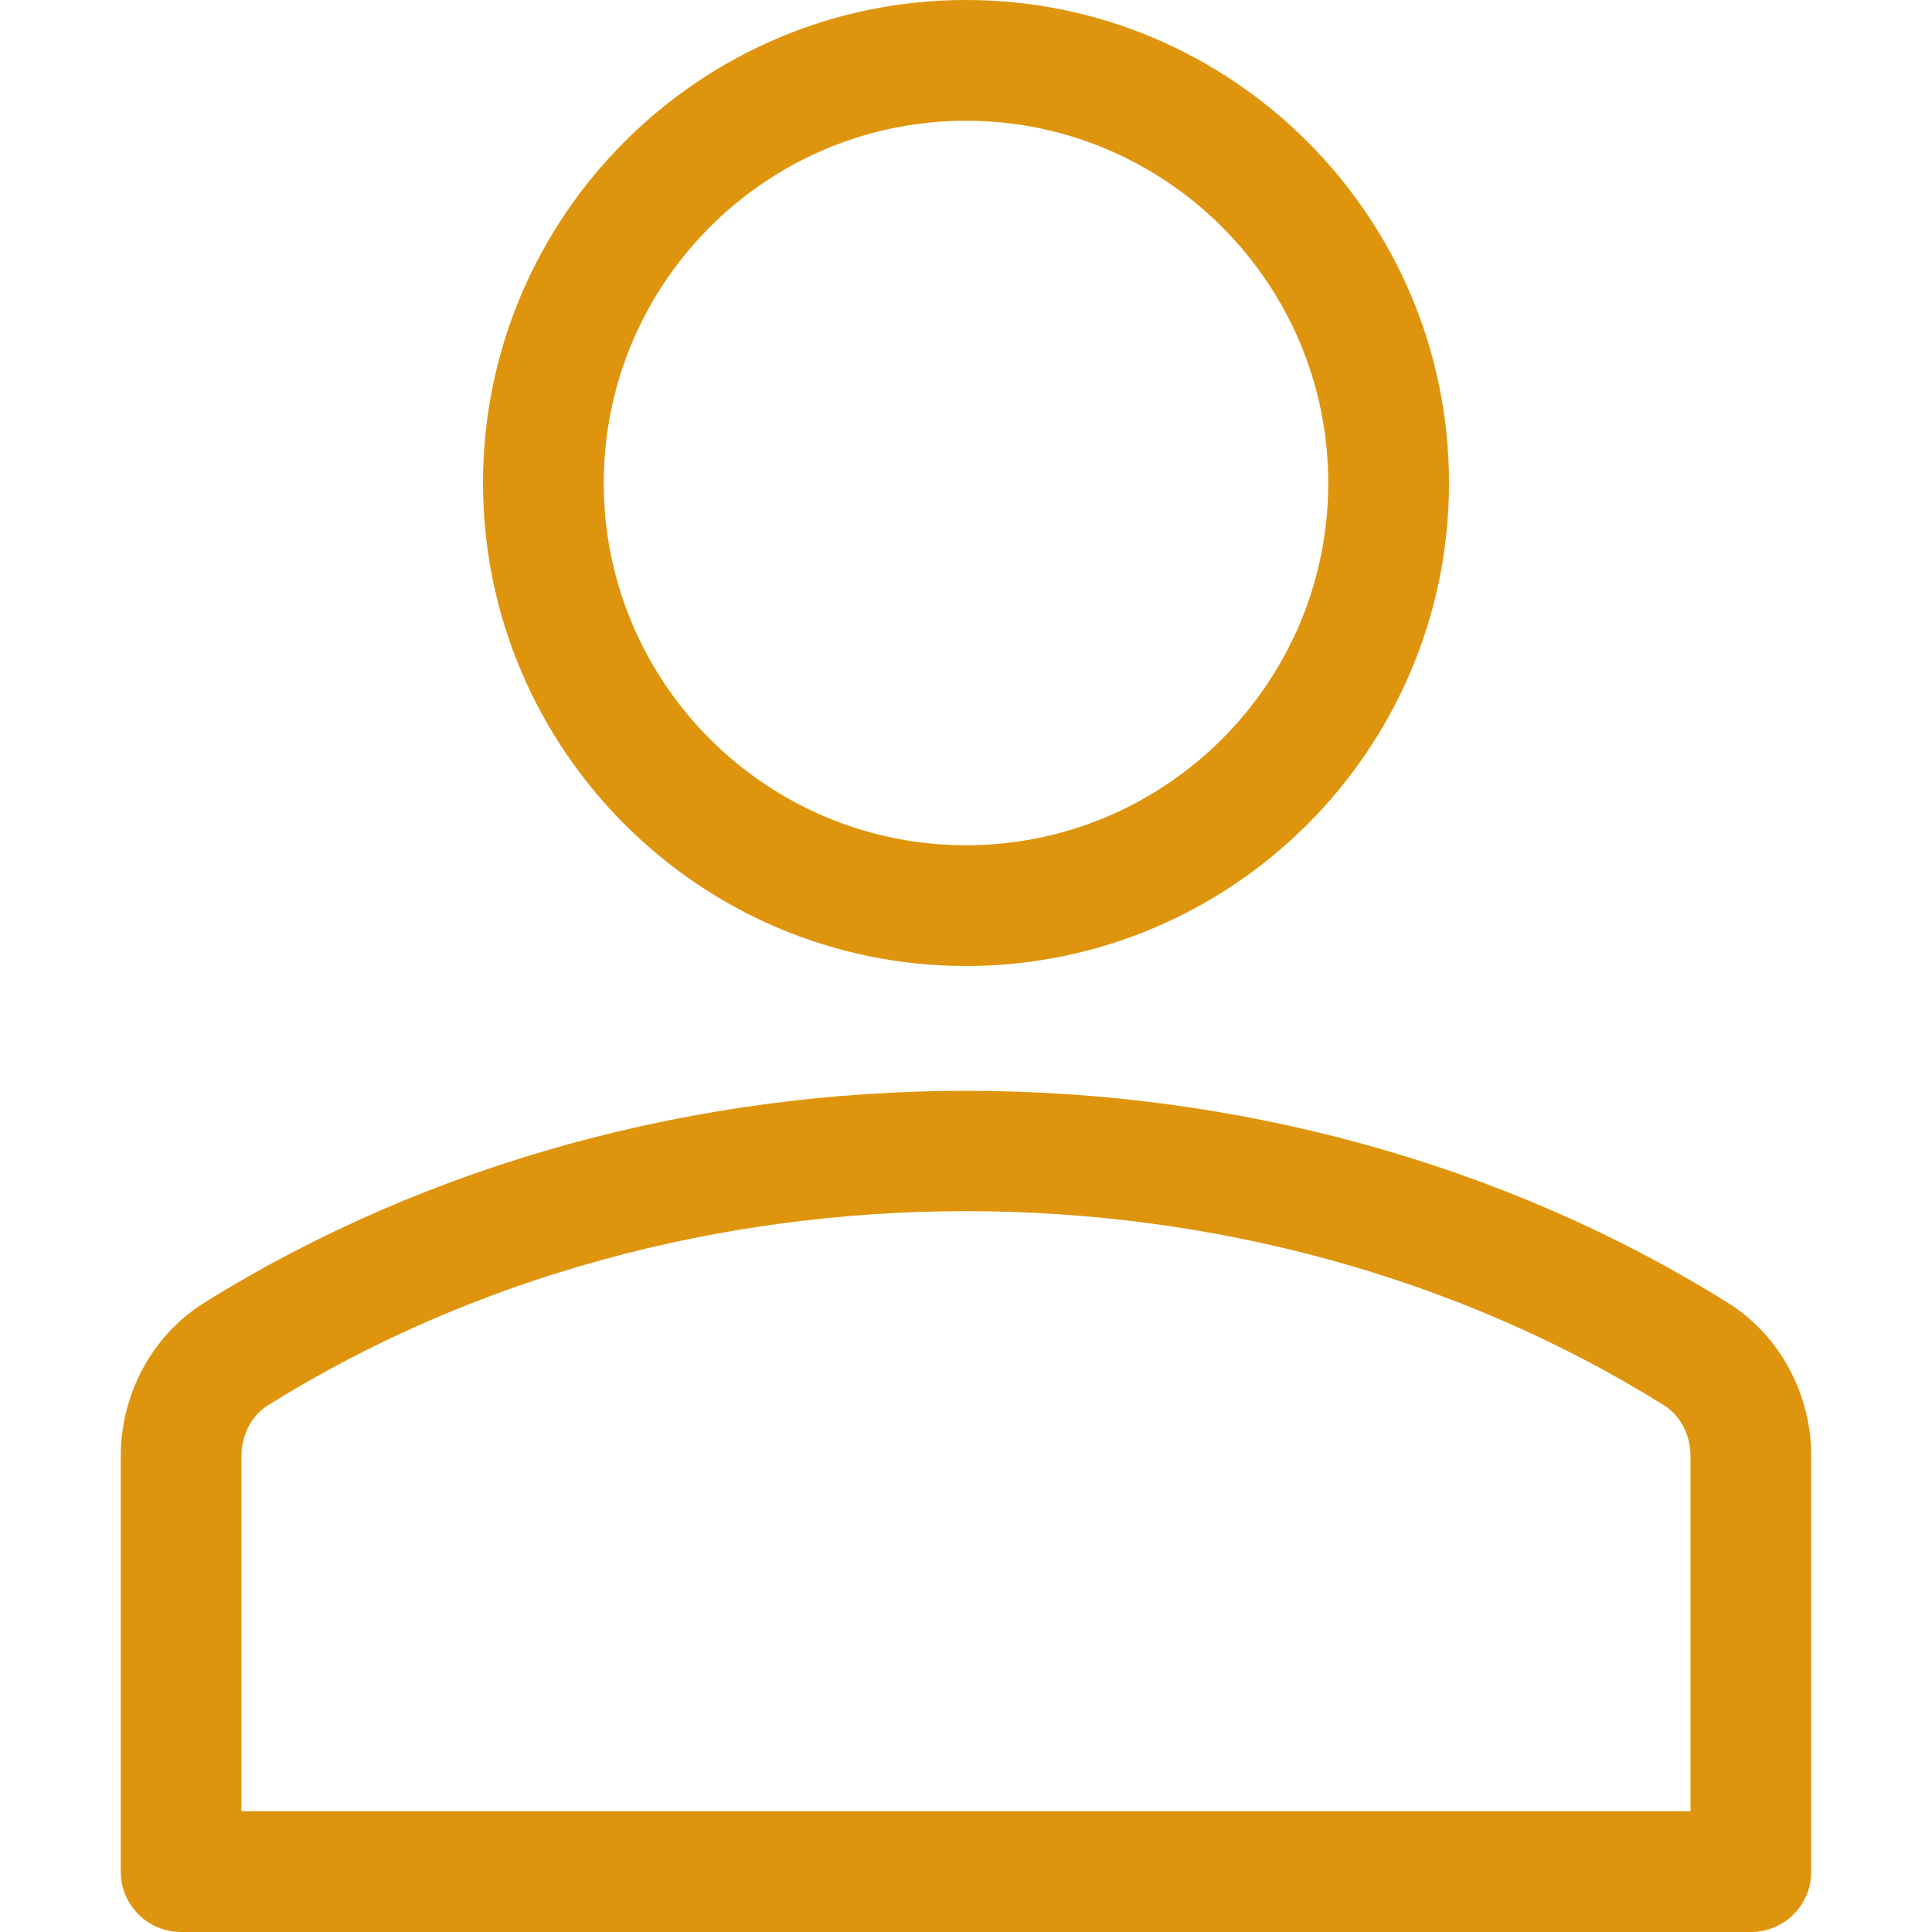
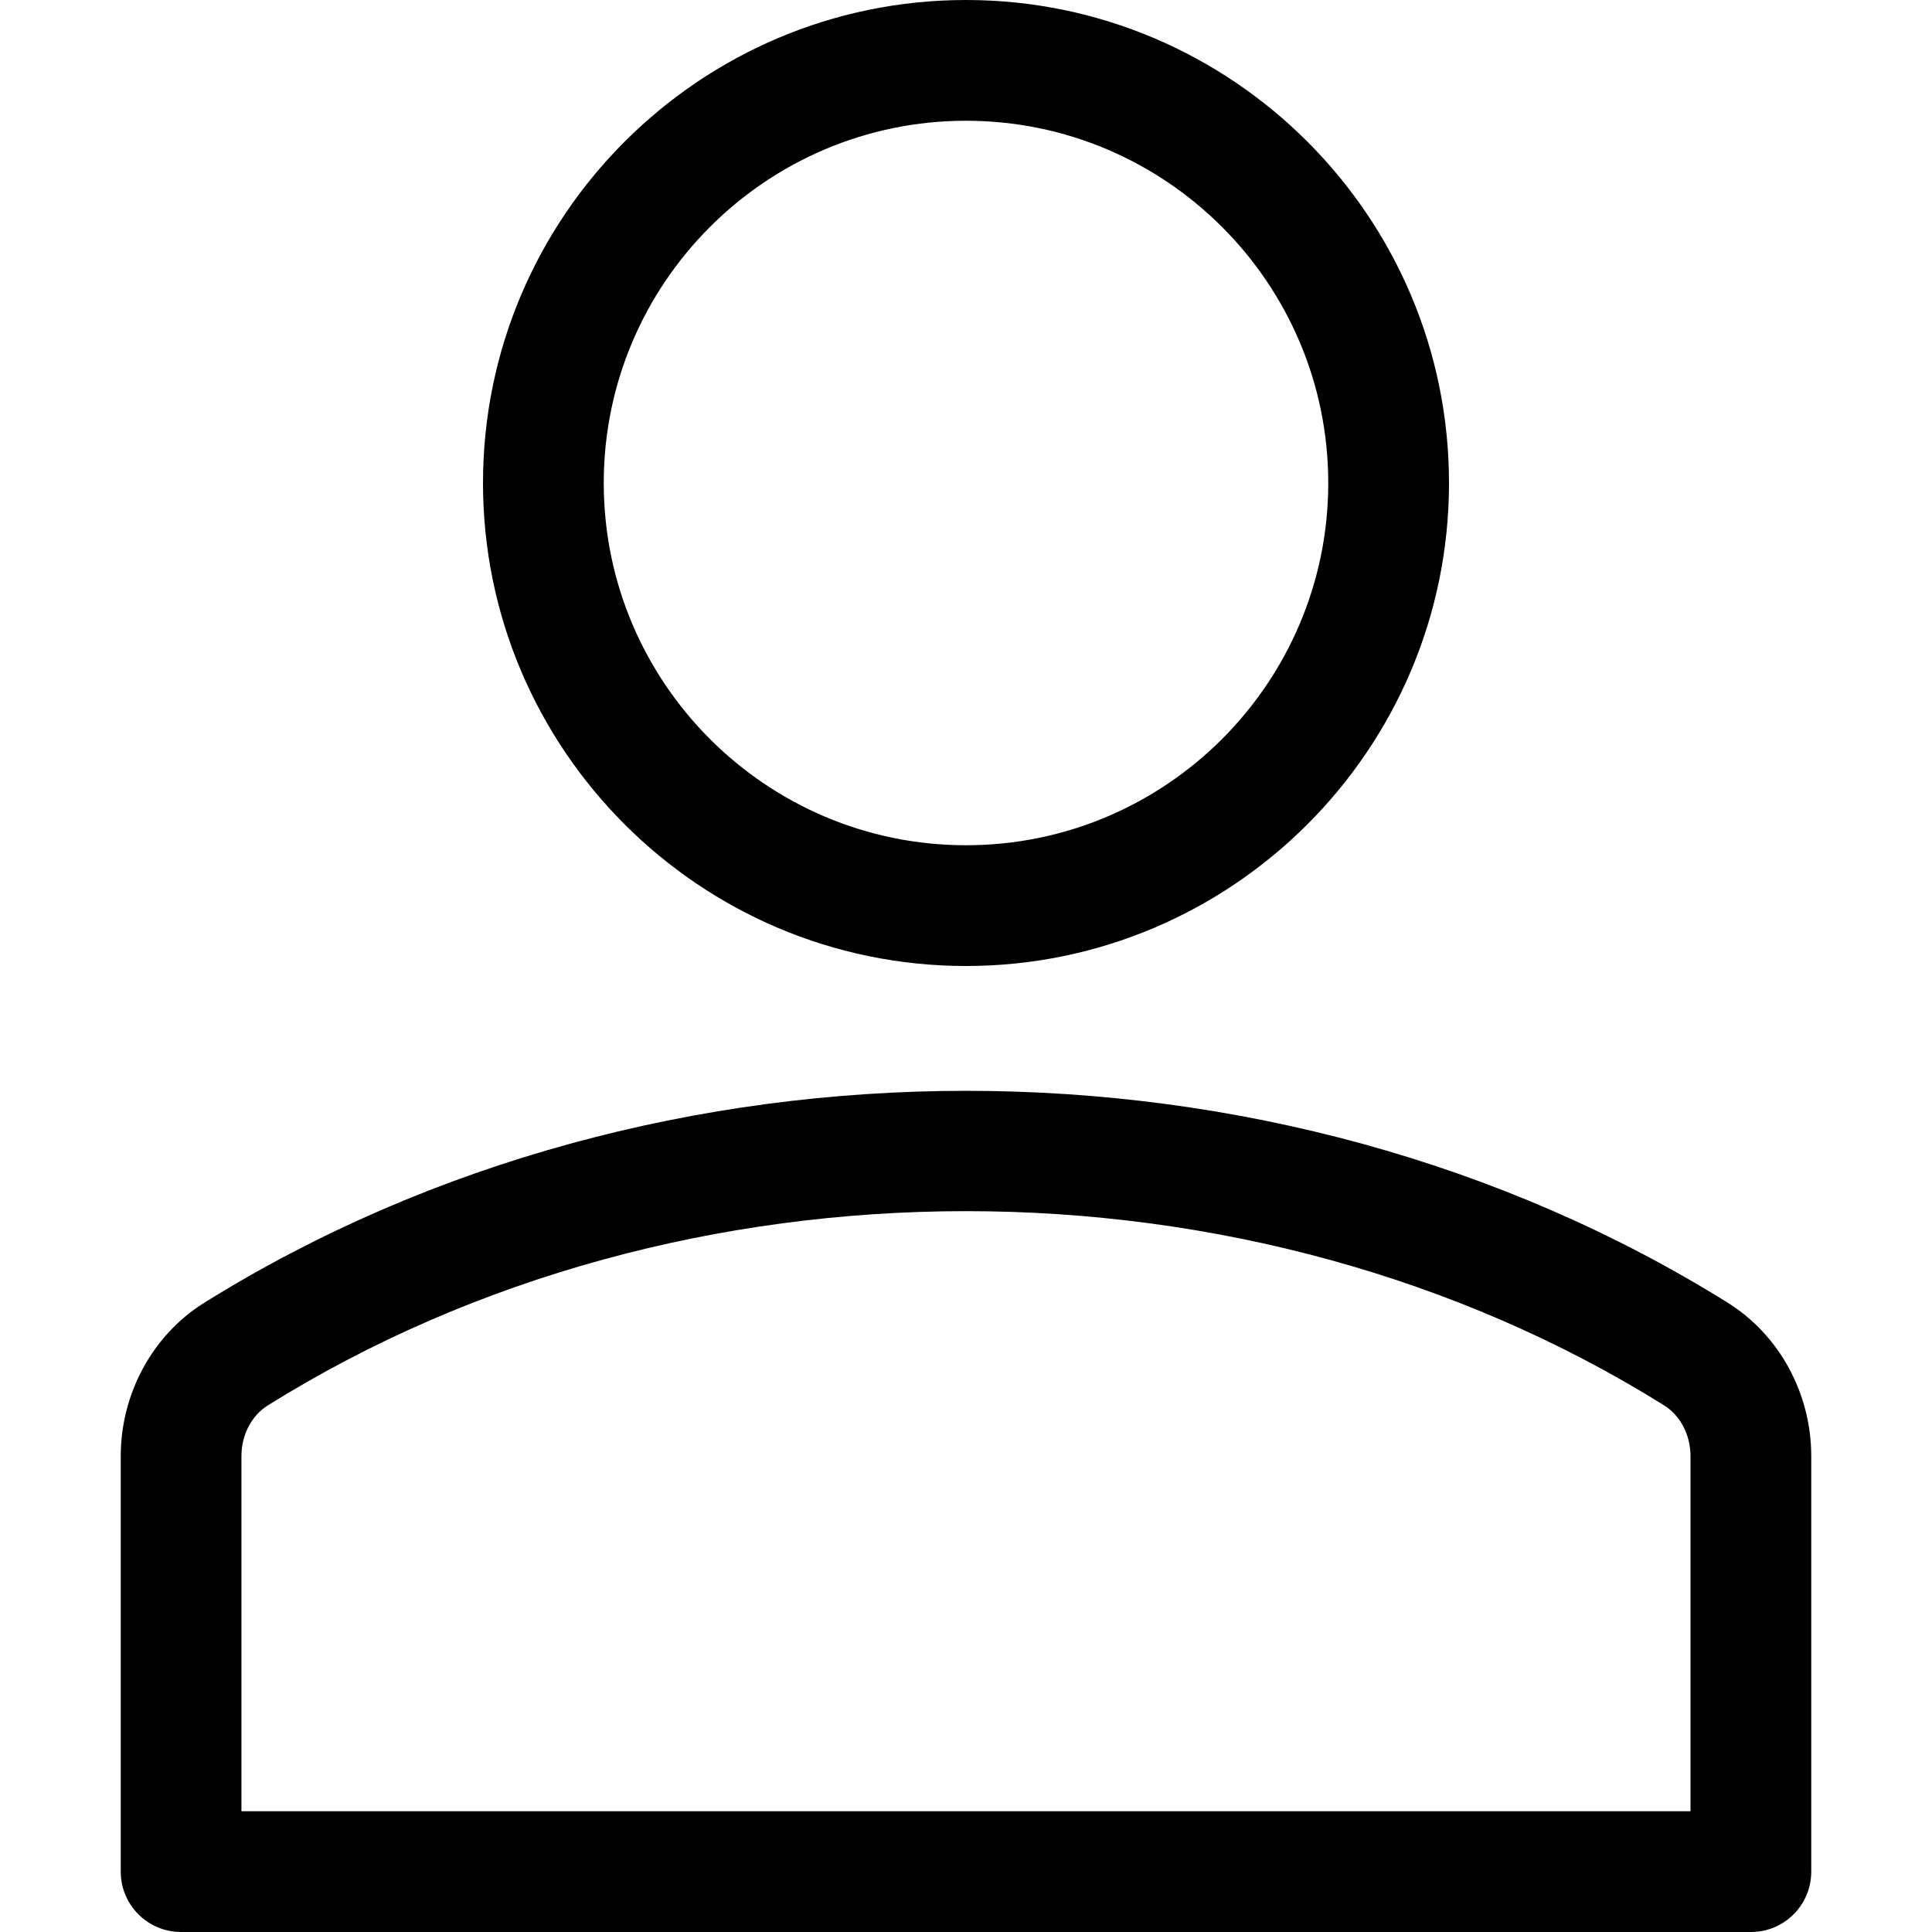
- <svg xmlns="http://www.w3.org/2000/svg" version="1.1" width="32" height="32" viewBox="0 0 32 32" fill="#de950d">
+ <svg xmlns="http://www.w3.org/2000/svg" version="1.1" width="32" height="32" viewBox="0 0 32 32">
  <path d="M16 16c-4.411 0-8-3.589-8-8s3.589-8 8-8 8 3.589 8 8c0 4.411-3.589 8-8 8zM16 2c-3.309 0-6 2.691-6 6s2.691 6 6 6 6-2.691 6-6c0-3.309-2.691-6-6-6z" />
  <path d="M29 32h-26c-0.553 0-1-0.447-1-1v-6.884c0-1.033 0.528-2.004 1.378-2.535 7.51-4.685 17.741-4.684 25.243-0.001 0.851 0.532 1.379 1.503 1.379 2.536v6.884c0 0.553-0.447 1-1 1zM4 30h24v-5.884c0-0.349-0.168-0.671-0.439-0.84-6.866-4.286-16.252-4.289-23.124 0.001-0.27 0.168-0.438 0.49-0.438 0.839l-0 5.884z" />
</svg>
